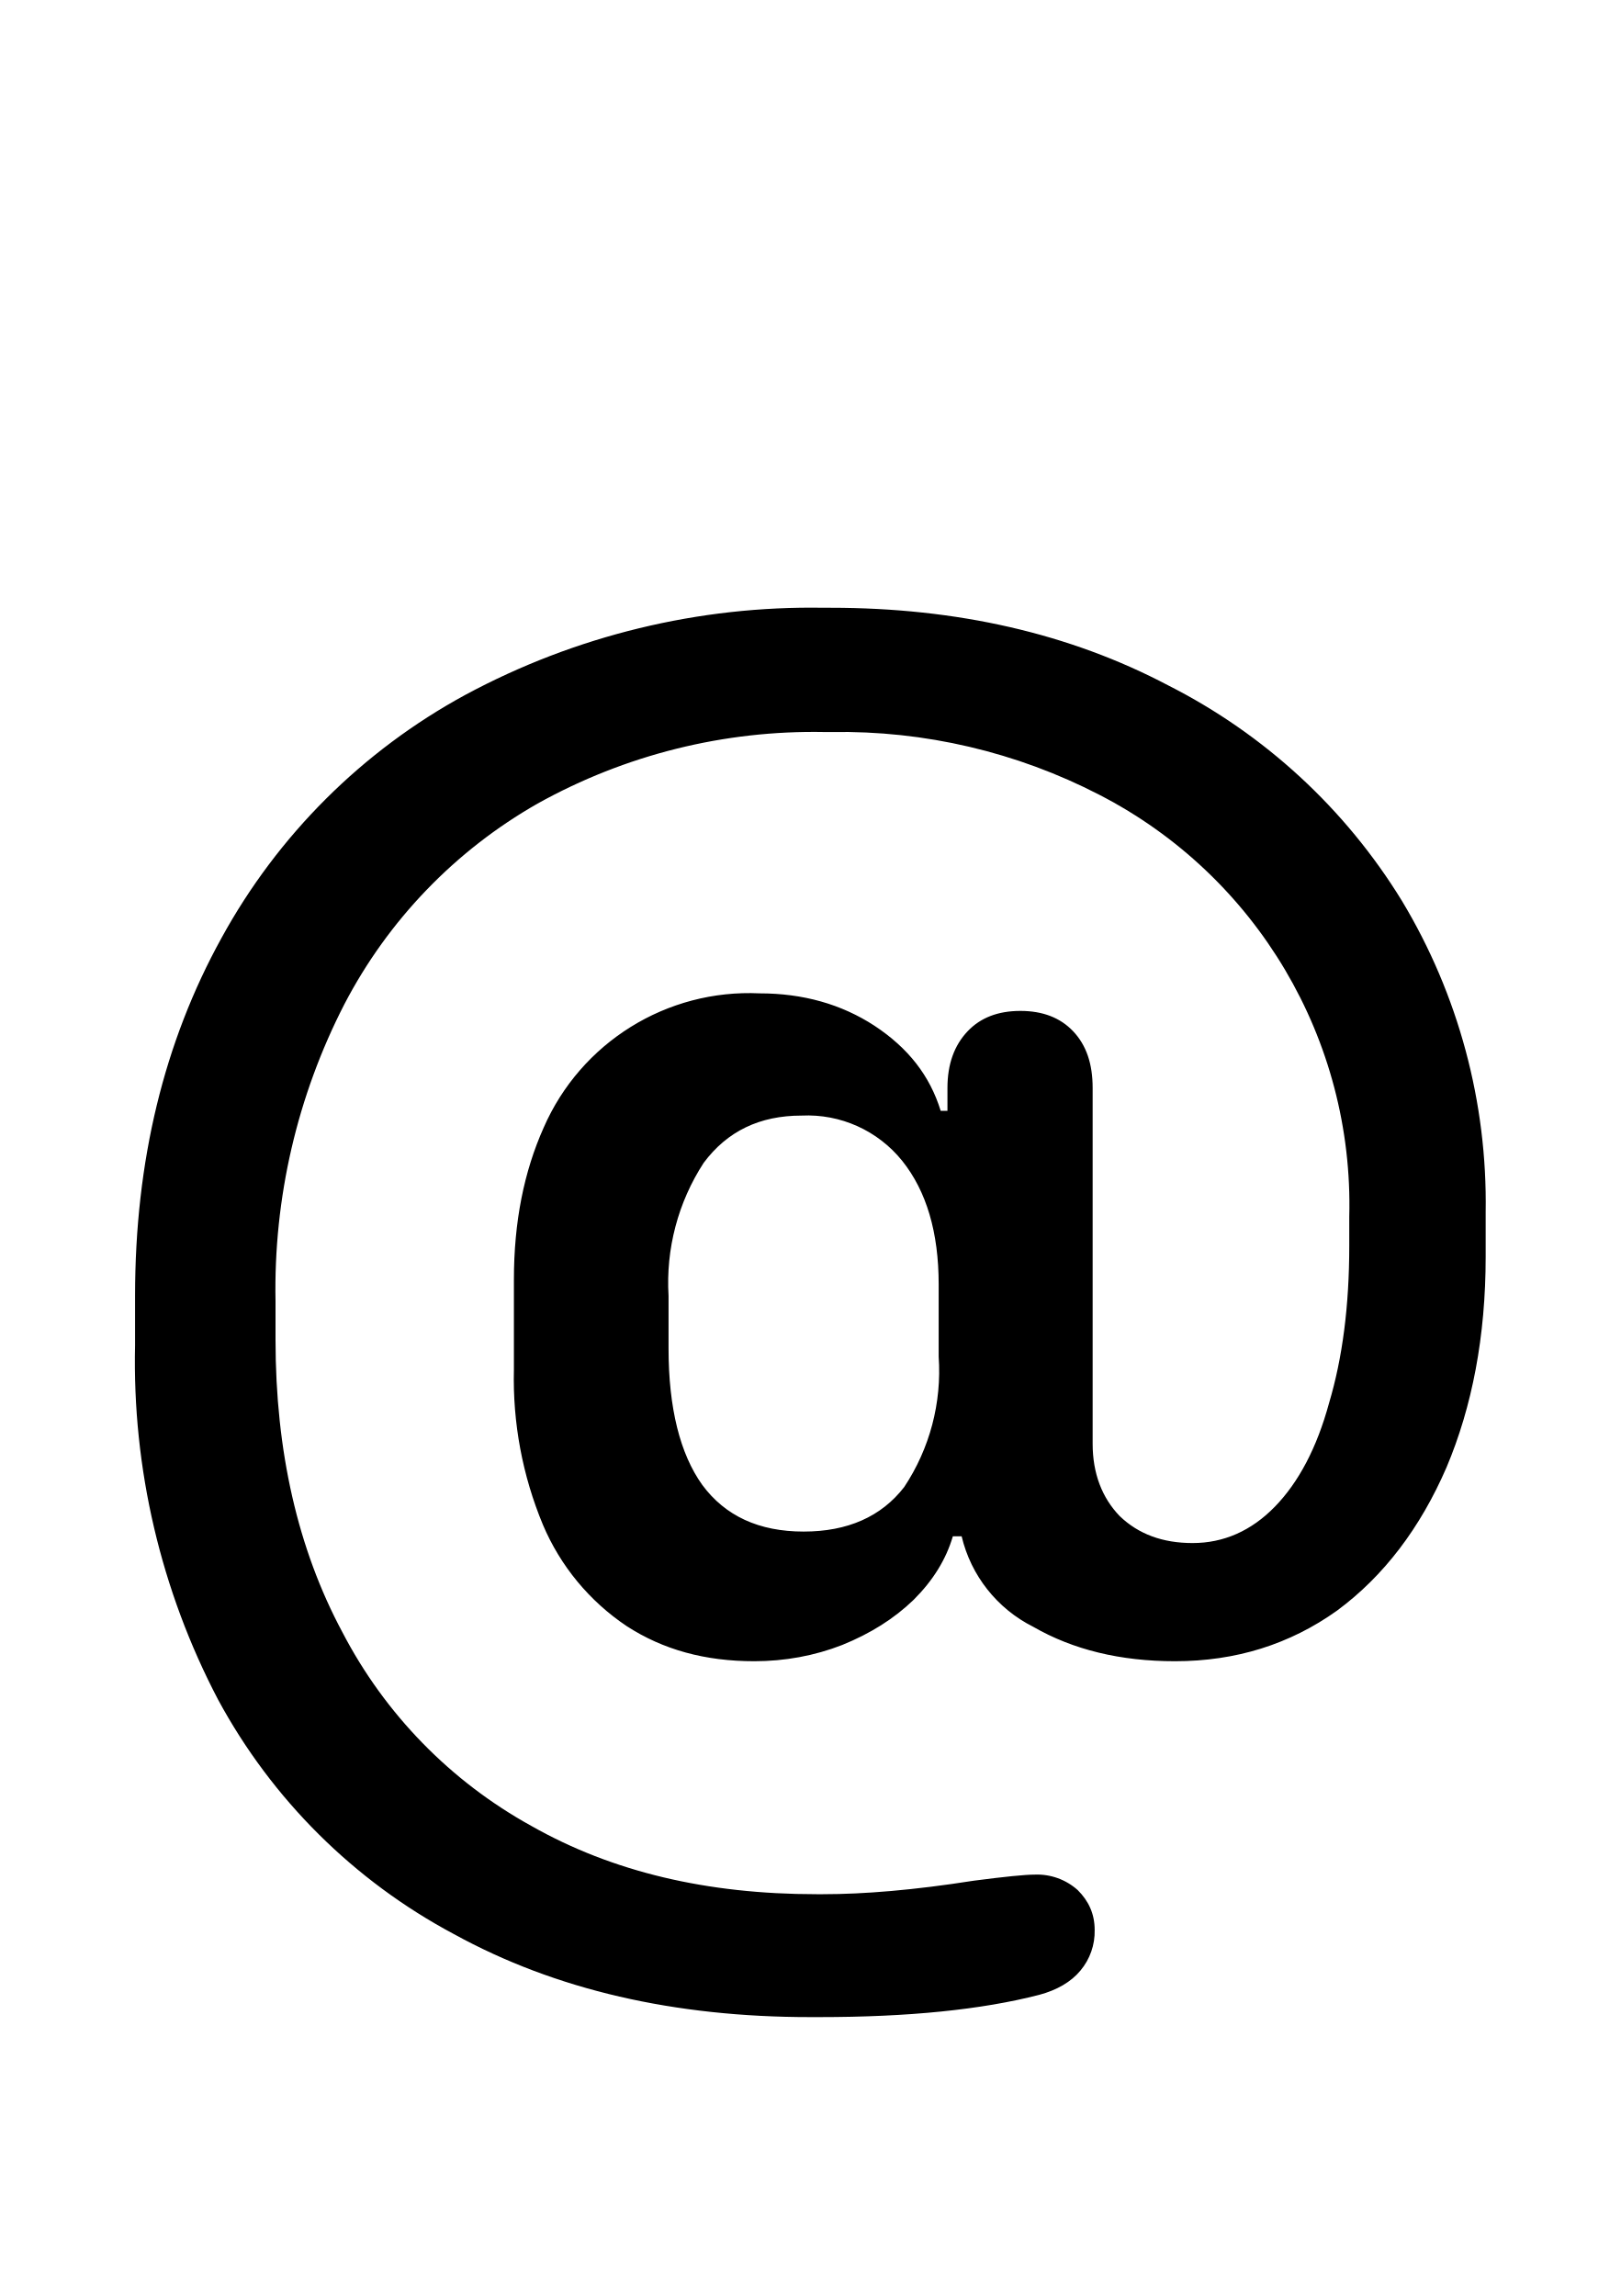
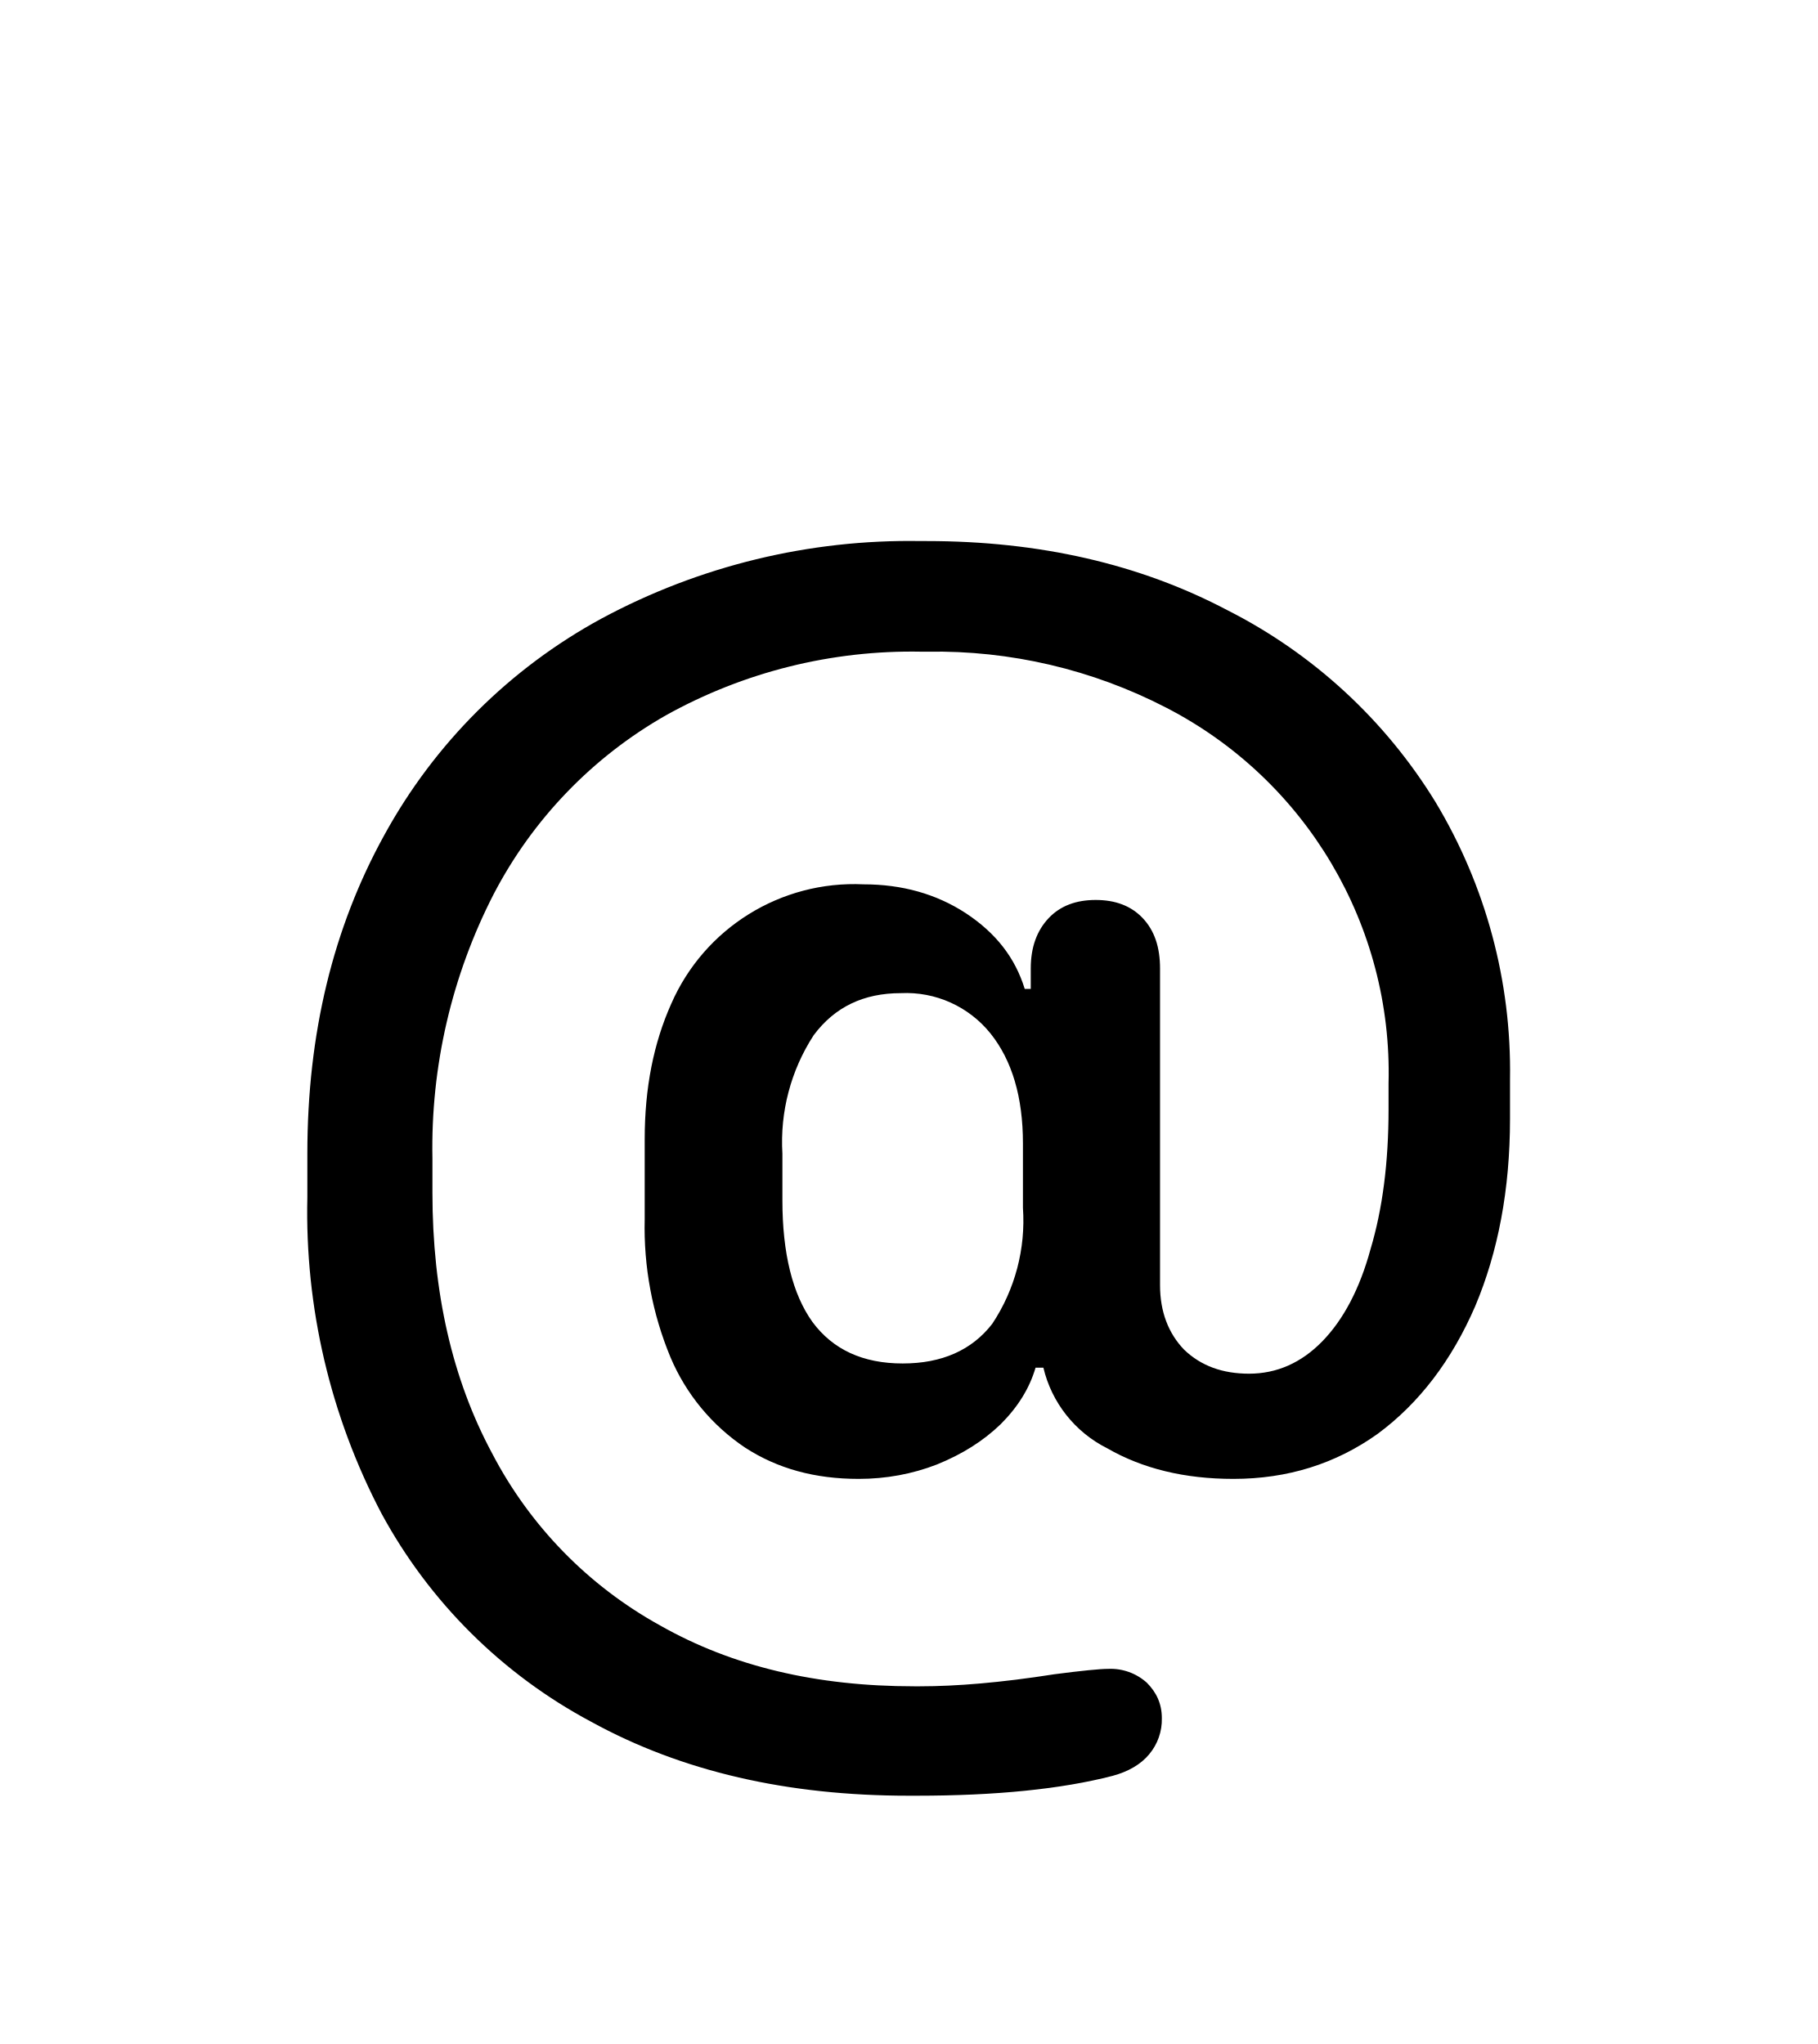
- <svg xmlns="http://www.w3.org/2000/svg" width="24" height="34" viewBox="0 0 24 34">
+ <svg xmlns="http://www.w3.org/2000/svg" width="16" height="18" viewBox="0 0 24 34">
  <path fill="currentColor" d="M12 29.87c-2.01 0-3.77-.4-5.28-1.23a8.53 8.53 0 01-3.49-3.47A10.78 10.78 0 012 19.92v-.73c0-2 .43-3.76 1.28-5.3a9.04 9.04 0 013.61-3.6A10.8 10.8 0 0112.2 9h.1c1.87 0 3.54.38 5 1.15a8.64 8.64 0 013.46 3.19A8.67 8.67 0 0122 17.95v.66c0 1.18-.2 2.22-.58 3.12-.39.9-.93 1.61-1.62 2.12-.7.5-1.5.75-2.4.75-.81 0-1.51-.17-2.1-.51a2.02 2.02 0 01-1.06-1.34h-.13c-.1.34-.29.65-.58.94-.29.28-.64.5-1.06.67-.41.16-.85.24-1.3.24-.73 0-1.35-.17-1.89-.52a3.4 3.4 0 01-1.24-1.5 5.62 5.62 0 01-.43-2.3v-1.33c0-.86.15-1.6.44-2.25a3.32 3.32 0 013.2-1.99c.64 0 1.21.16 1.7.48.5.33.82.74.98 1.26h.1v-.34c0-.35.1-.63.3-.84.19-.2.45-.3.78-.3s.59.1.78.3c.2.21.29.49.29.84v5.27c0 .44.14.8.4 1.07.28.27.64.4 1.08.4.46 0 .87-.18 1.22-.54.35-.36.62-.87.8-1.53.2-.67.3-1.44.3-2.33v-.43a6.83 6.83 0 00-3.7-6.25 8.34 8.34 0 00-3.97-.93h-.1a8.4 8.4 0 00-4.25 1.06 7.3 7.3 0 00-2.86 2.97 9.23 9.23 0 00-1.02 4.4v.57c0 1.65.33 3.1.99 4.33a6.92 6.92 0 002.8 2.87c1.2.68 2.6 1.01 4.22 1.01h.1c.6 0 1.34-.06 2.23-.2.46-.06.76-.09.9-.09a.9.9 0 01.64.23c.16.16.25.35.25.59a.9.9 0 01-.21.6c-.14.17-.35.29-.61.36-.85.22-1.94.33-3.26.33H12zm-2.1-9.9c0 .88.17 1.56.5 2.02.34.46.84.69 1.5.69.65 0 1.15-.22 1.49-.66a3.1 3.1 0 00.51-1.93v-1.07c0-.77-.18-1.38-.54-1.83a1.8 1.8 0 00-1.49-.67c-.62 0-1.1.23-1.45.7a3.26 3.26 0 00-.52 1.97v.78z" />
</svg>
